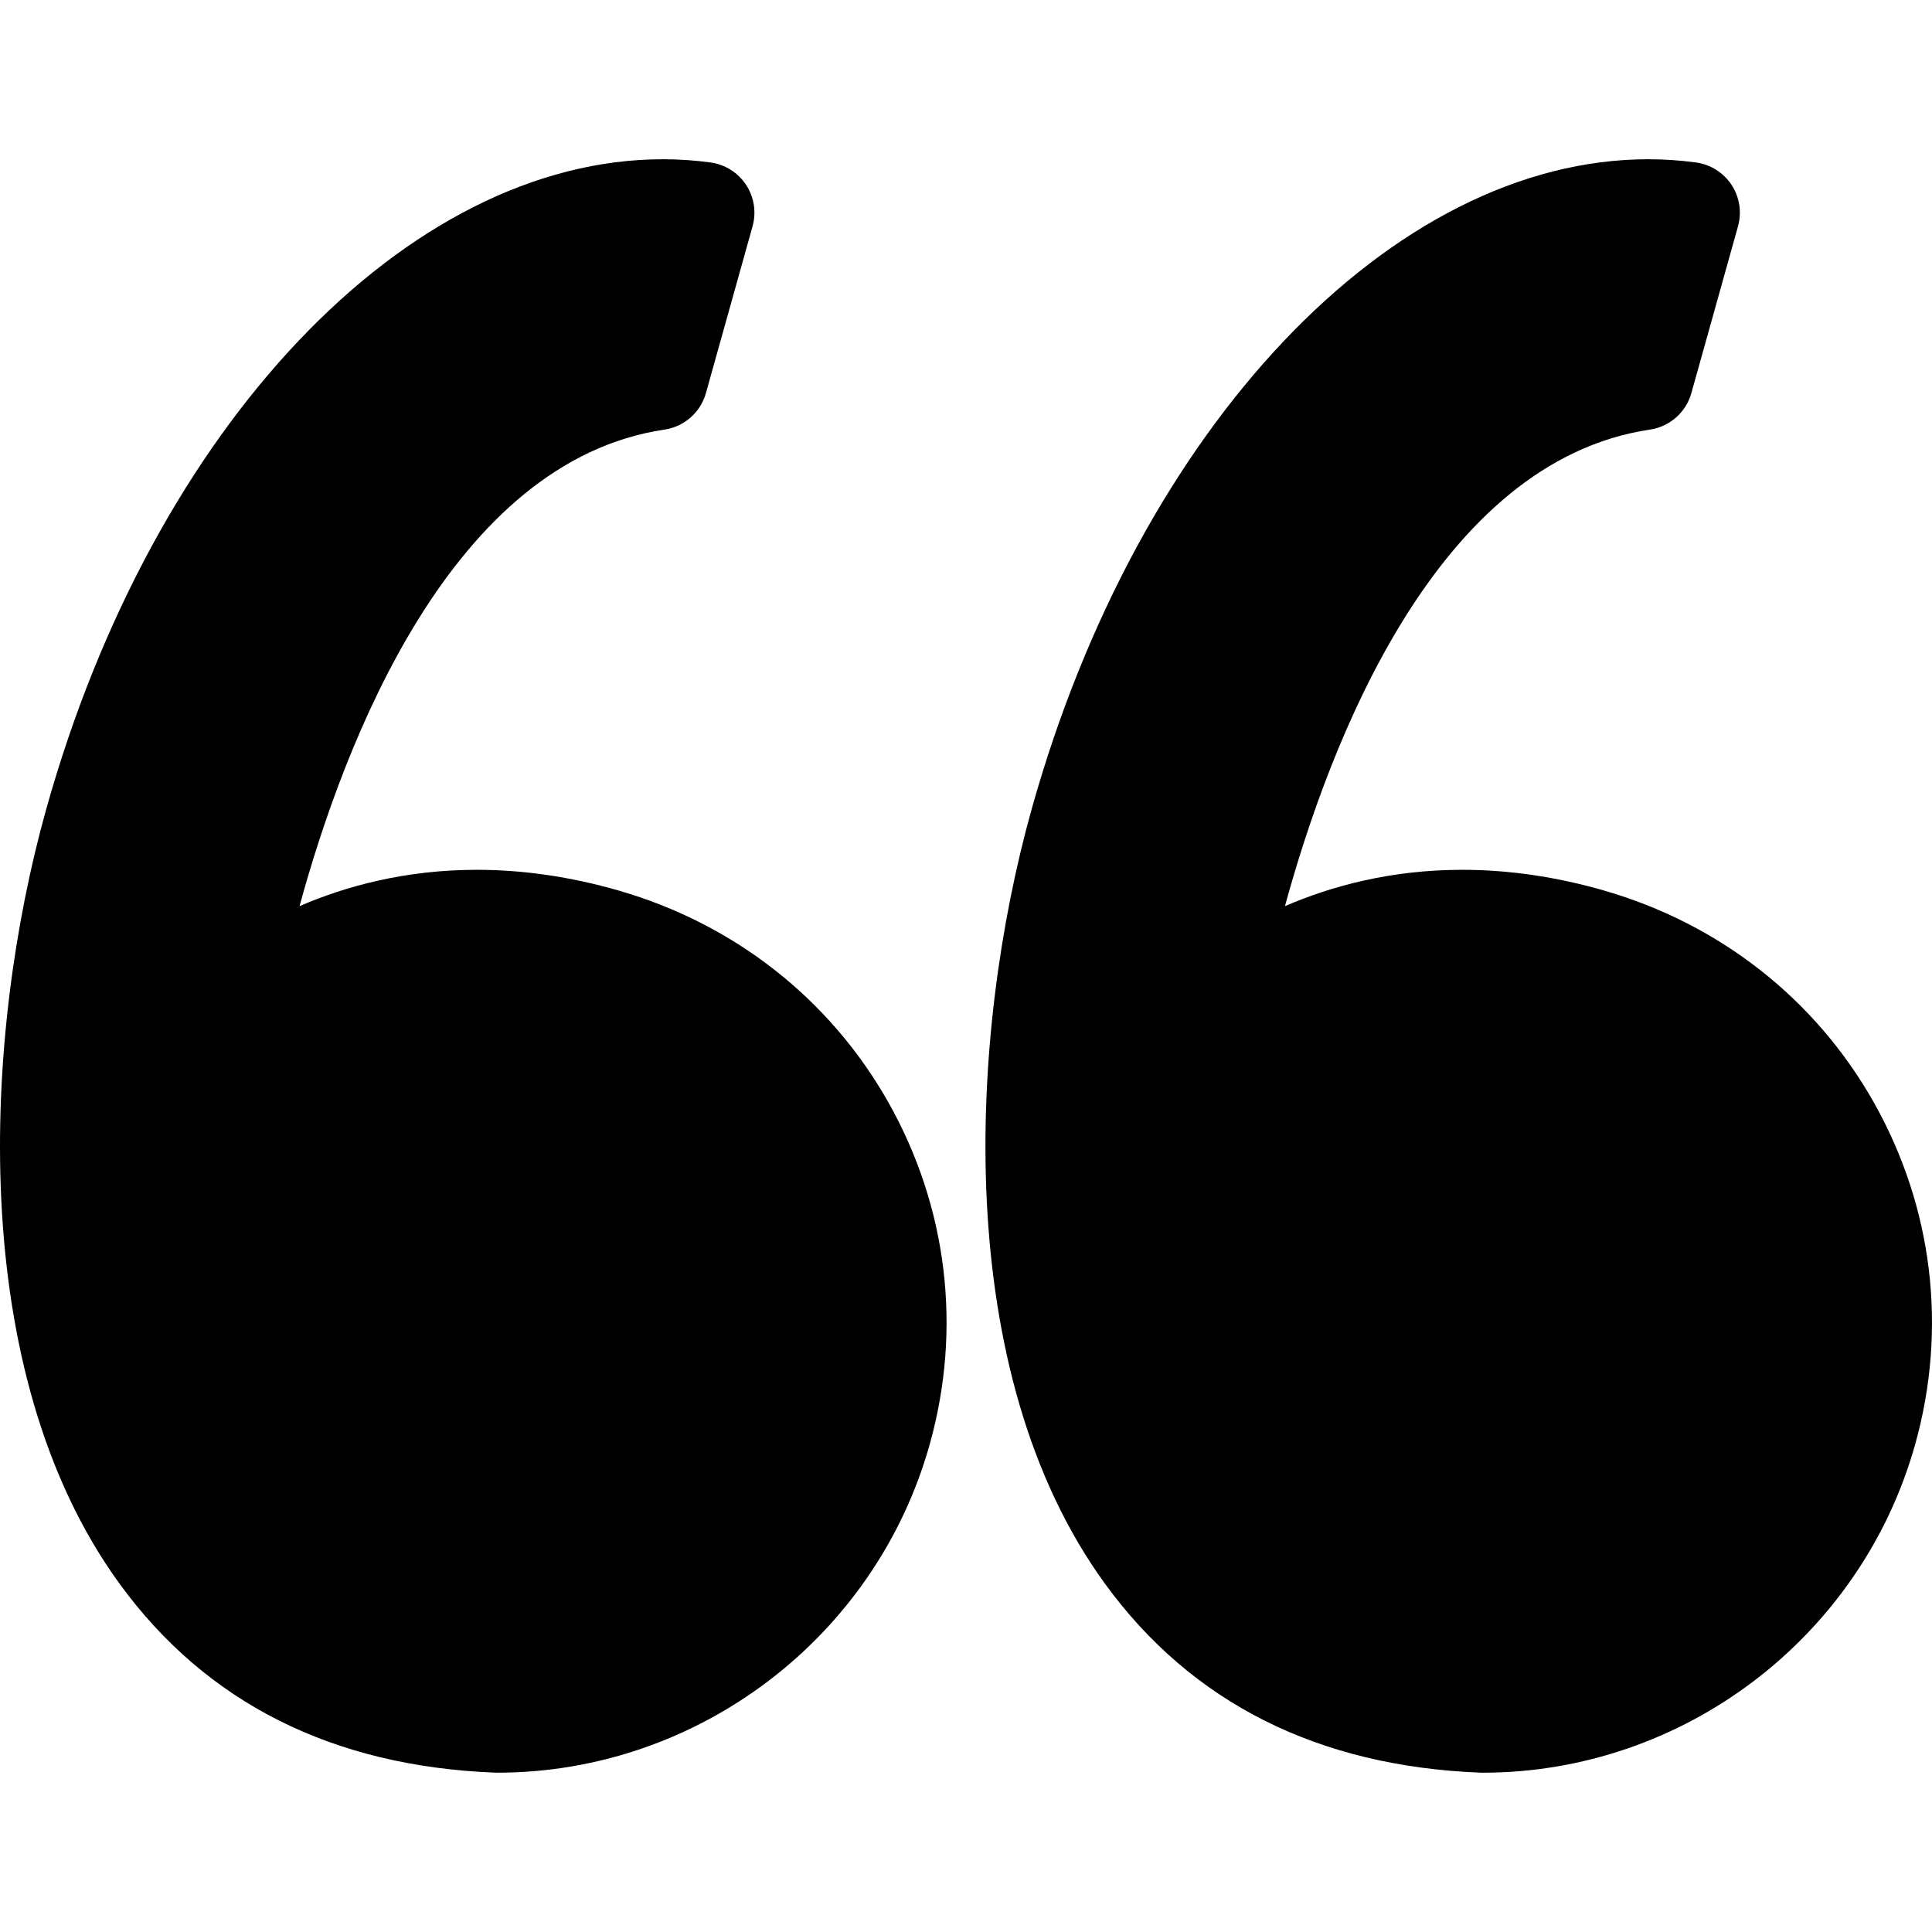
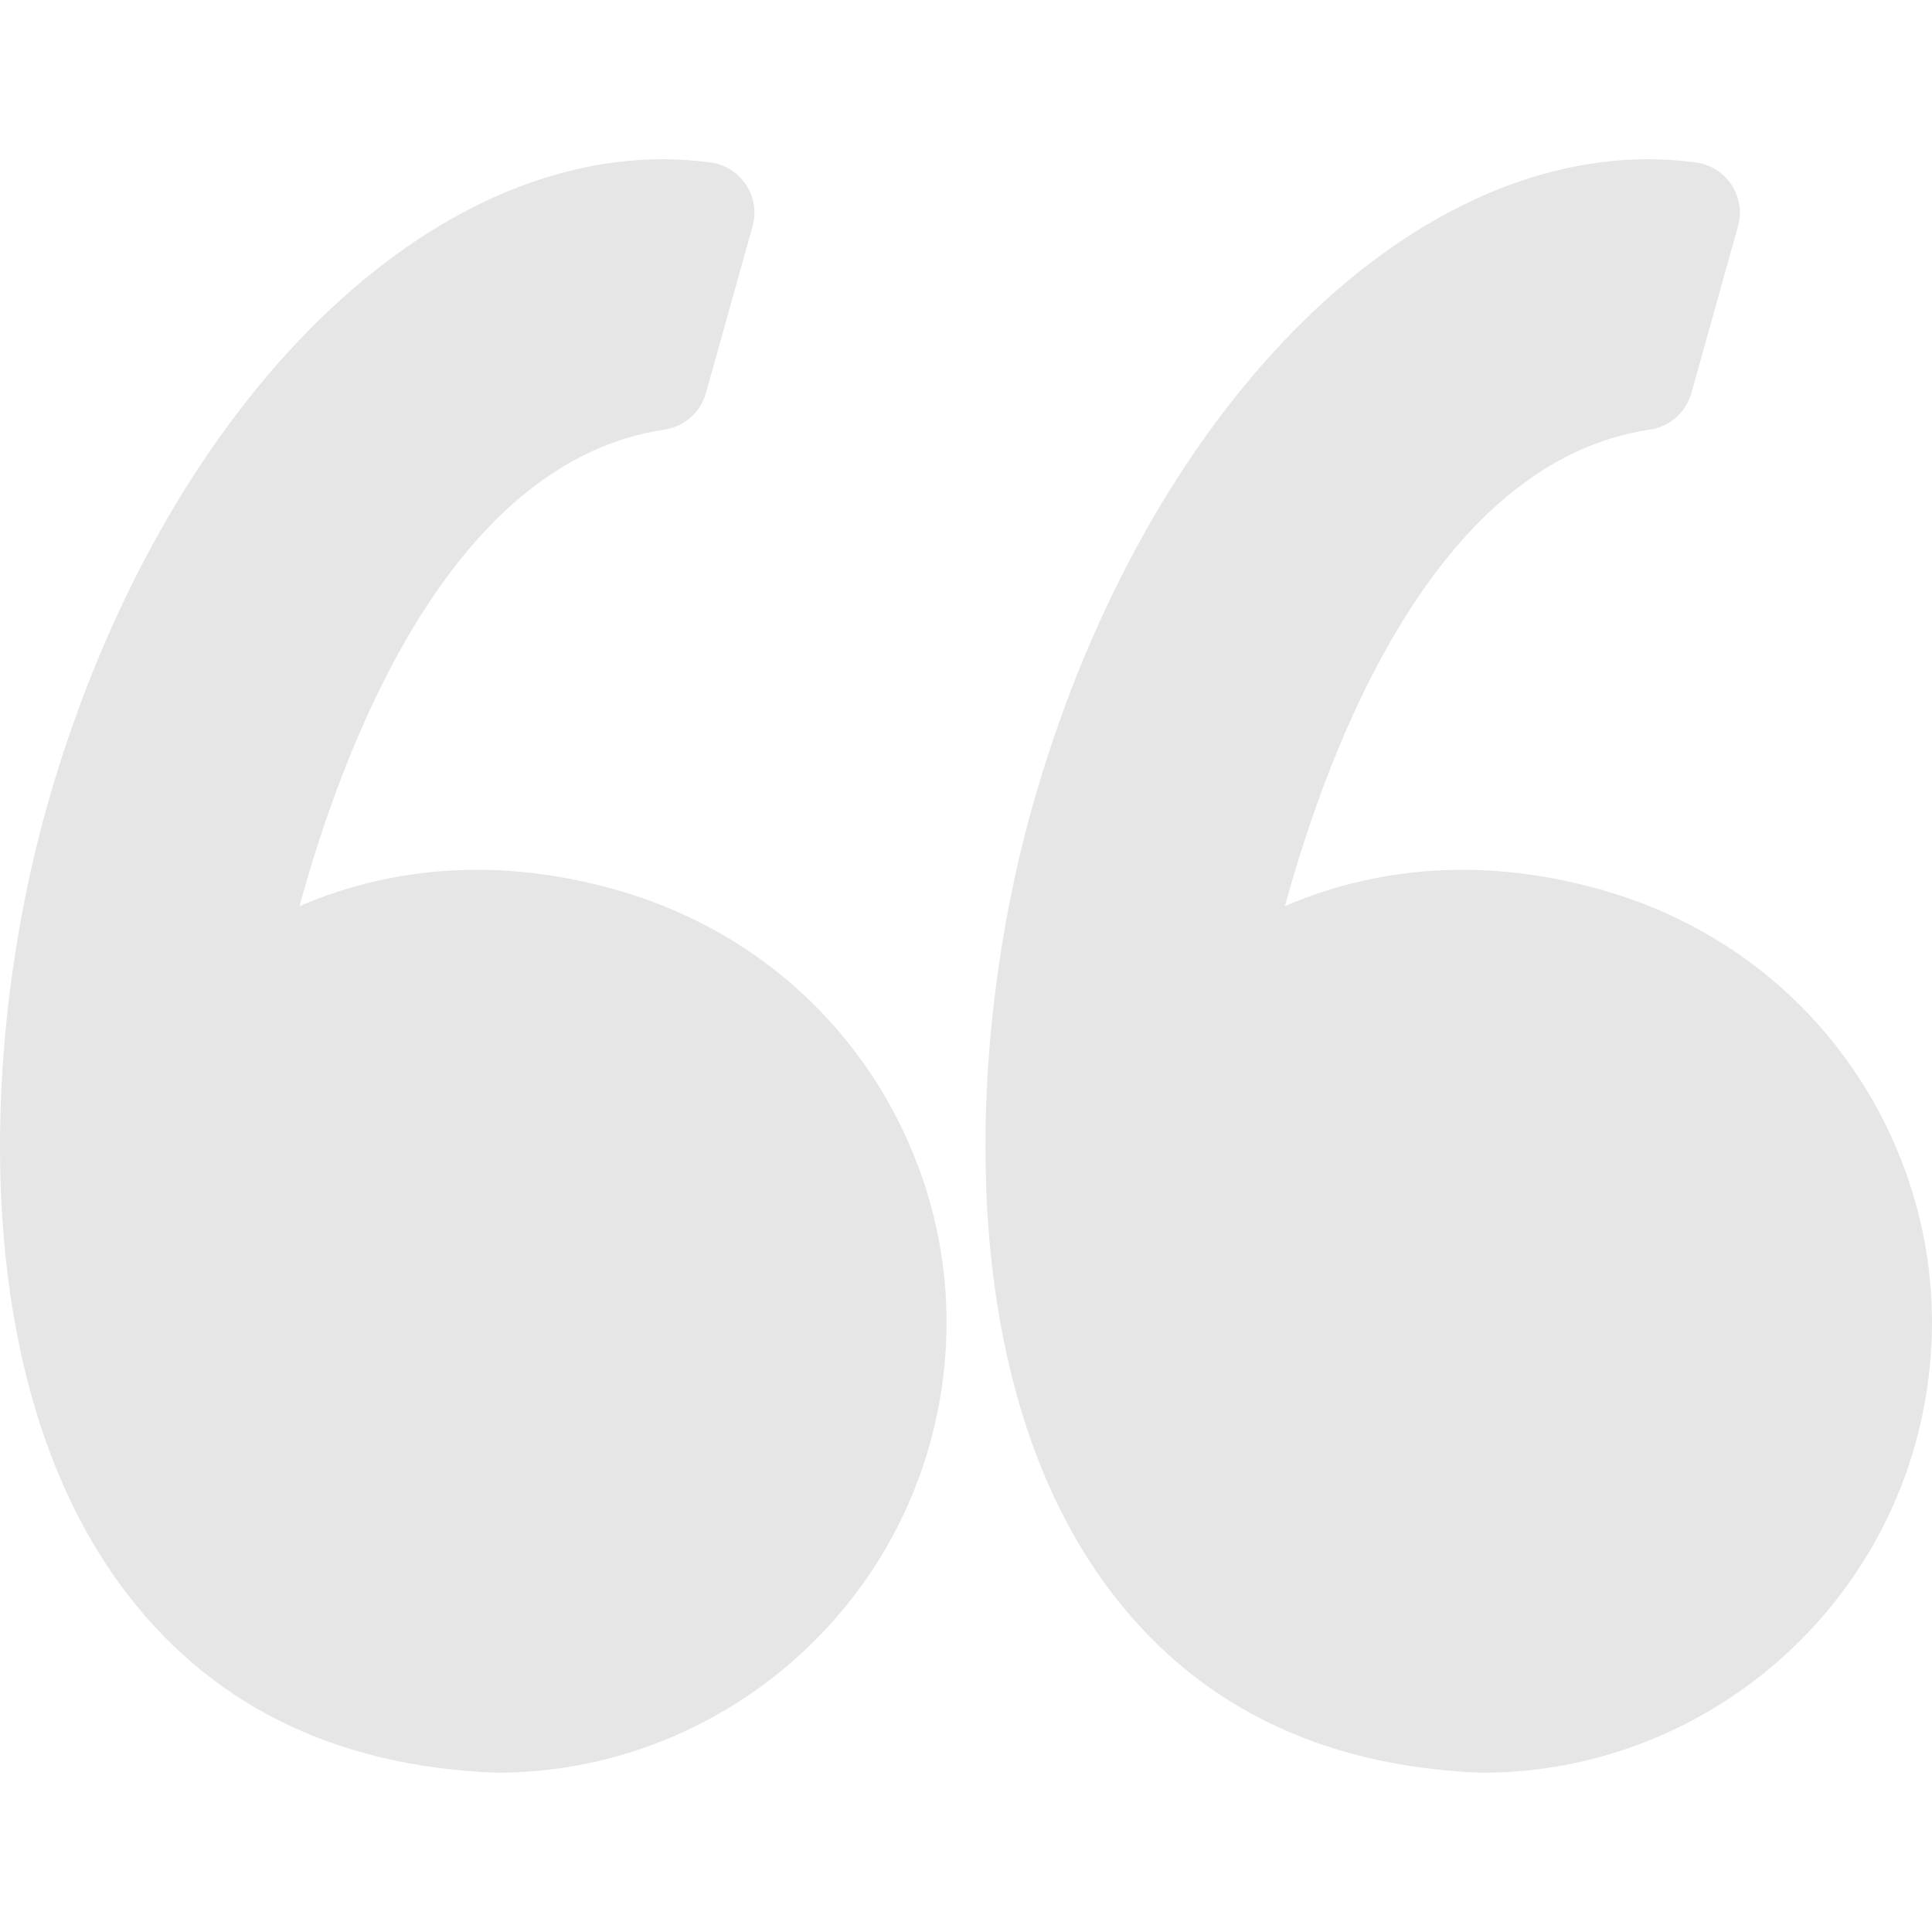
<svg xmlns="http://www.w3.org/2000/svg" version="1.1" id="Capa_1" x="0px" y="0px" width="95.333px" height="95.332px" viewBox="0 0 95.333 95.332" style="enable-background:new 0 0 95.333 95.332;" xml:space="preserve">
-   <path fill="current" stroke="current" d="M30.512,43.939c-2.348-0.676-4.696-1.019-6.98-1.019c-3.527,0-6.47,0.806-8.752,1.793    c2.2-8.054,7.485-21.951,18.013-23.516c0.975-0.145,1.774-0.85,2.04-1.799l2.301-8.23c0.194-0.696,0.079-1.441-0.318-2.045    s-1.035-1.007-1.75-1.105c-0.777-0.106-1.569-0.16-2.354-0.16c-12.637,0-25.152,13.19-30.433,32.076    c-3.1,11.08-4.009,27.738,3.627,38.223c4.273,5.867,10.507,9,18.529,9.313c0.033,0.001,0.065,0.002,0.098,0.002    c9.898,0,18.675-6.666,21.345-16.209c1.595-5.705,0.874-11.688-2.032-16.851C40.971,49.307,36.236,45.586,30.512,43.939z" />
-   <path fill="current" stroke="current" d="M92.471,54.413c-2.875-5.106-7.61-8.827-13.334-10.474c-2.348-0.676-4.696-1.019-6.979-1.019    c-3.527,0-6.471,0.806-8.753,1.793c2.2-8.054,7.485-21.951,18.014-23.516c0.975-0.145,1.773-0.85,2.04-1.799l2.301-8.23    c0.194-0.696,0.079-1.441-0.318-2.045c-0.396-0.604-1.034-1.007-1.75-1.105c-0.776-0.106-1.568-0.16-2.354-0.16    c-12.637,0-25.152,13.19-30.434,32.076c-3.099,11.08-4.008,27.738,3.629,38.225c4.272,5.866,10.507,9,18.528,9.312    c0.033,0.001,0.065,0.002,0.099,0.002c9.897,0,18.675-6.666,21.345-16.209C96.098,65.559,95.376,59.575,92.471,54.413z" />
+   <path fill="hsla(221, 0%, 88%, 0.81)" stroke="current" d="M30.512,43.939c-2.348-0.676-4.696-1.019-6.98-1.019c-3.527,0-6.47,0.806-8.752,1.793    c2.2-8.054,7.485-21.951,18.013-23.516c0.975-0.145,1.774-0.85,2.04-1.799l2.301-8.23c0.194-0.696,0.079-1.441-0.318-2.045    s-1.035-1.007-1.75-1.105c-0.777-0.106-1.569-0.16-2.354-0.16c-12.637,0-25.152,13.19-30.433,32.076    c-3.1,11.08-4.009,27.738,3.627,38.223c4.273,5.867,10.507,9,18.529,9.313c0.033,0.001,0.065,0.002,0.098,0.002    c9.898,0,18.675-6.666,21.345-16.209c1.595-5.705,0.874-11.688-2.032-16.851C40.971,49.307,36.236,45.586,30.512,43.939z" />
+   <path fill="hsla(221, 0%, 88%, 0.81)" stroke="current" d="M92.471,54.413c-2.875-5.106-7.61-8.827-13.334-10.474c-2.348-0.676-4.696-1.019-6.979-1.019    c-3.527,0-6.471,0.806-8.753,1.793c2.2-8.054,7.485-21.951,18.014-23.516c0.975-0.145,1.773-0.85,2.04-1.799l2.301-8.23    c0.194-0.696,0.079-1.441-0.318-2.045c-0.396-0.604-1.034-1.007-1.75-1.105c-0.776-0.106-1.568-0.16-2.354-0.16    c-12.637,0-25.152,13.19-30.434,32.076c-3.099,11.08-4.008,27.738,3.629,38.225c4.272,5.866,10.507,9,18.528,9.312    c0.033,0.001,0.065,0.002,0.099,0.002c9.897,0,18.675-6.666,21.345-16.209C96.098,65.559,95.376,59.575,92.471,54.413z" />
</svg>
